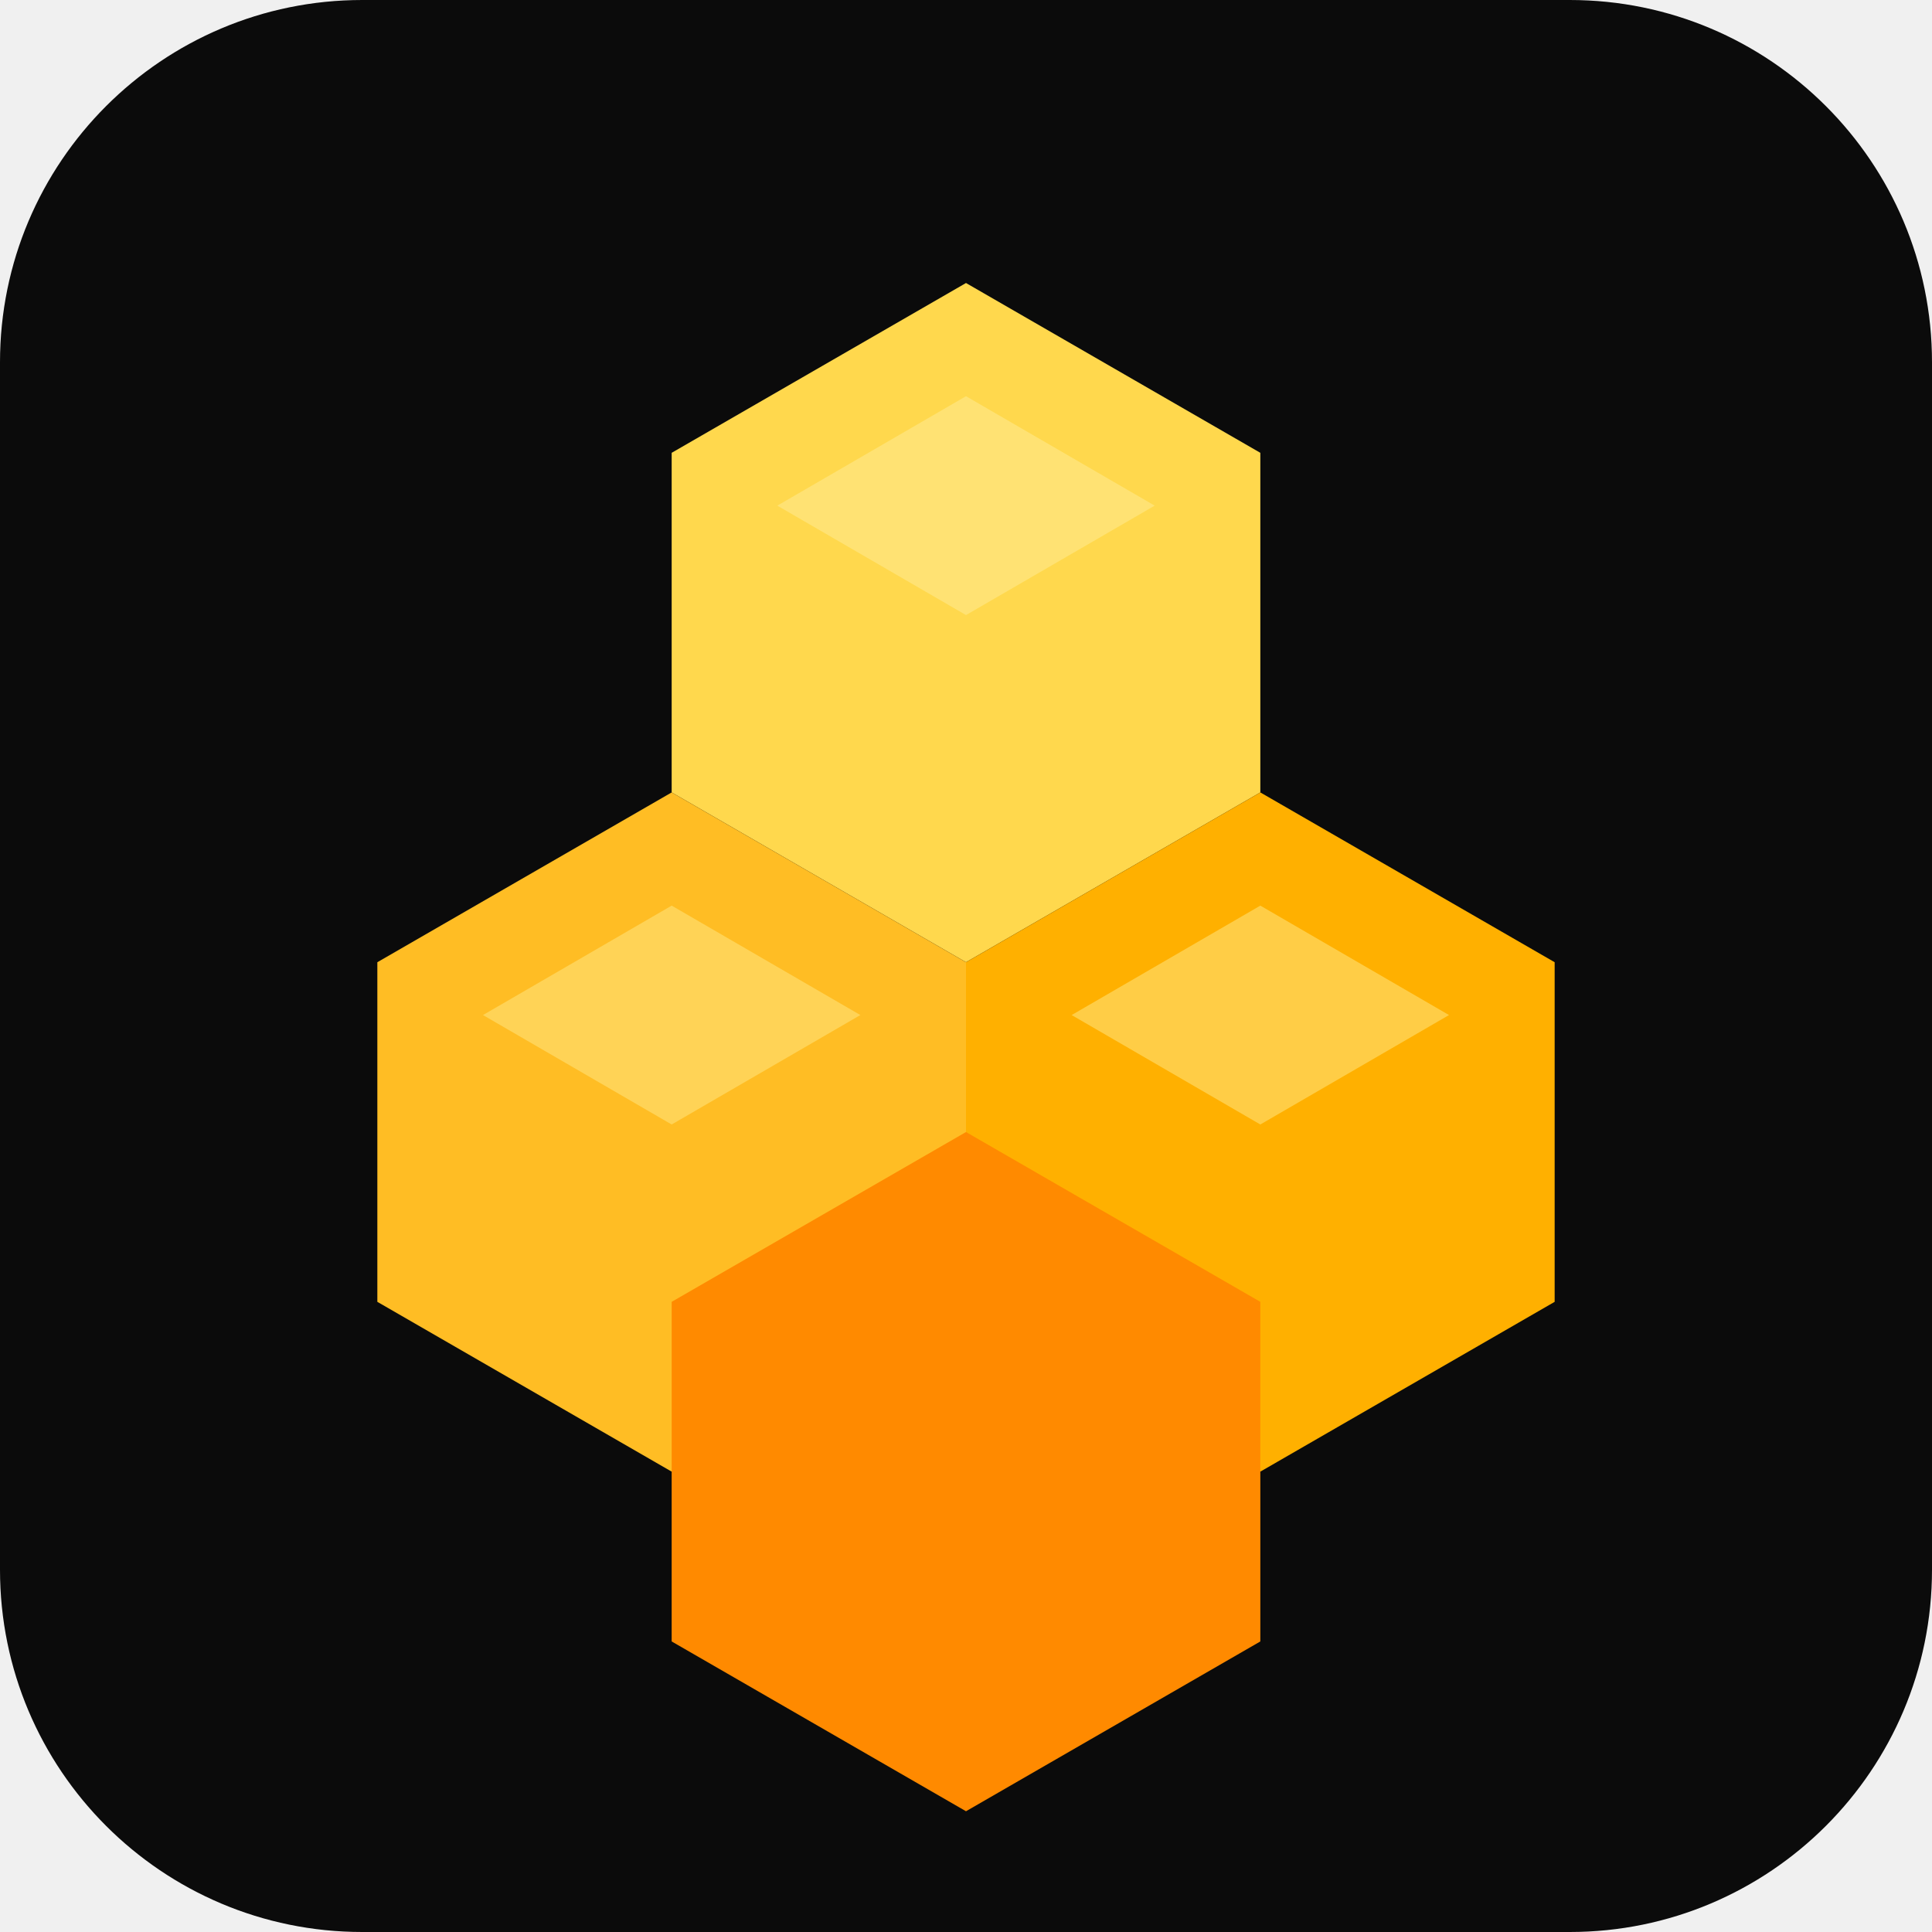
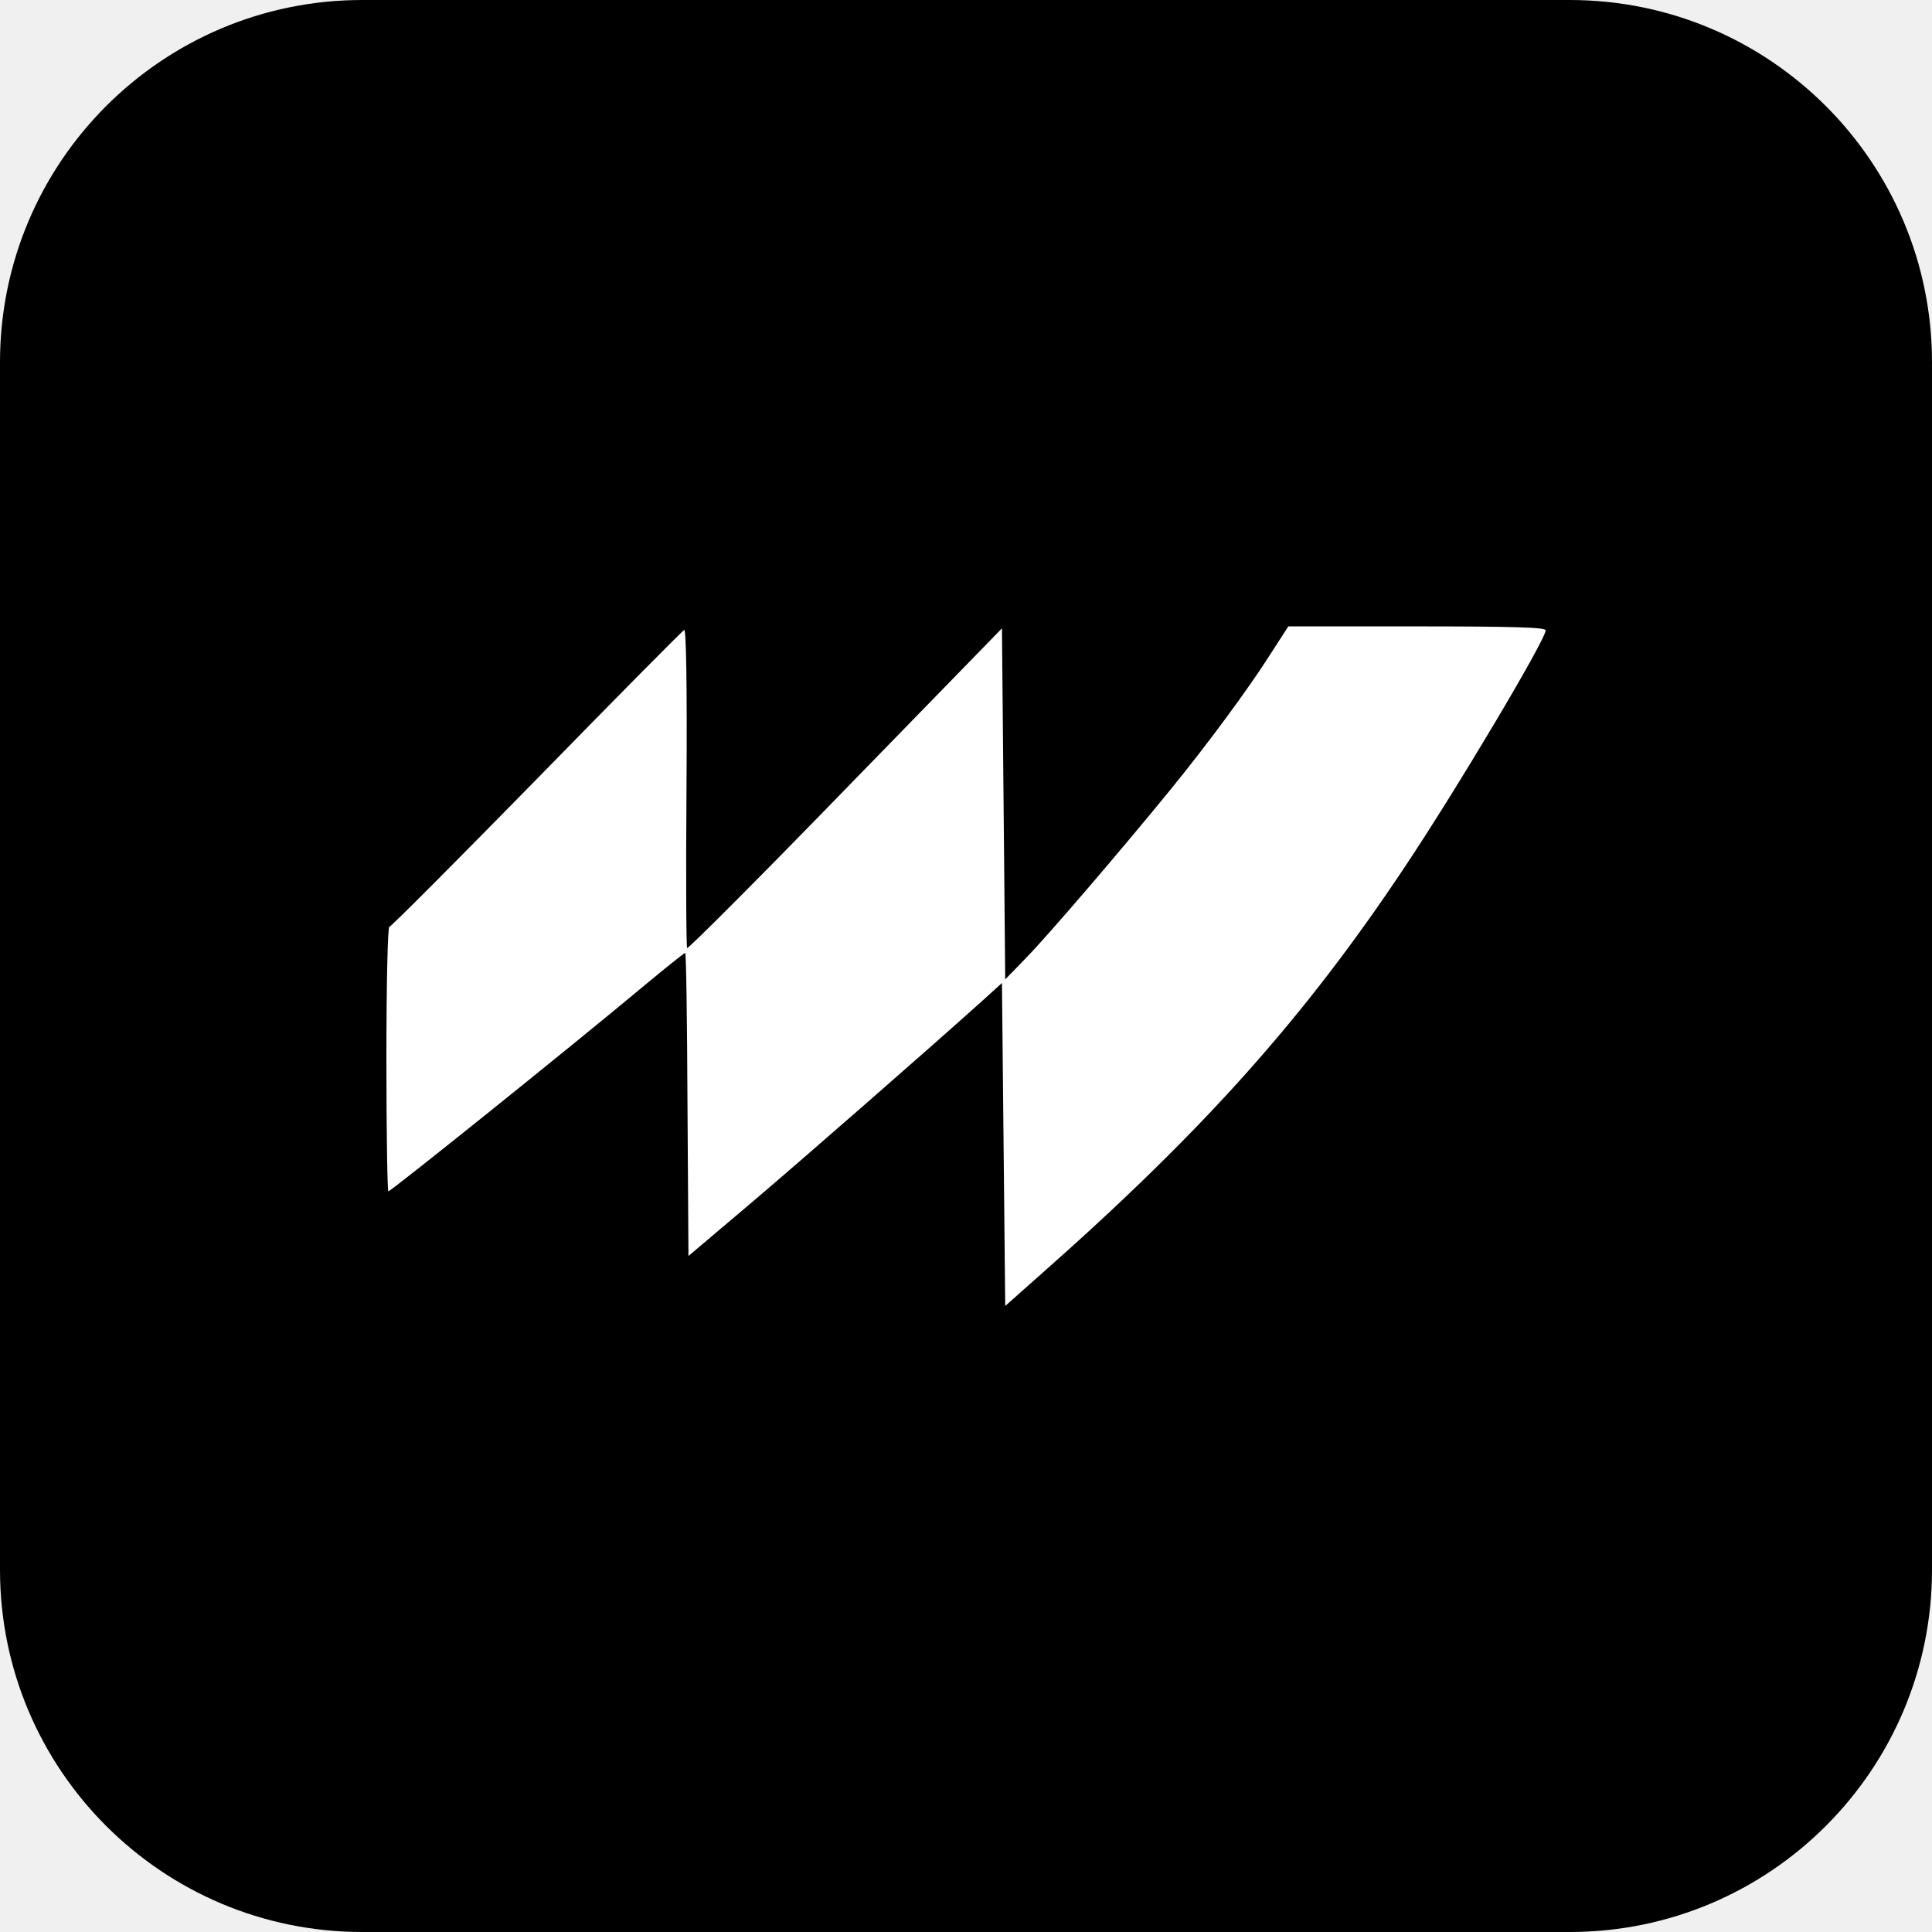
- <svg xmlns="http://www.w3.org/2000/svg" viewBox="0 0 512 512" role="img" aria-label="Buzz">
-   <rect width="512" height="512" rx="96" fill="#0b0b0b" />
-   <path d="M256 75 334 120v90l-78 45-78-45v-90z" fill="#ffd84d" />
-   <path d="M178 210 256 255v90l-78 45-78-45v-90z" fill="#ffbd24" />
-   <path d="M334 210 412 255v90l-78 45-78-45v-90z" fill="#ffb000" />
-   <path d="M256 300 334 345v90l-78 45-78-45v-90z" fill="#ff8a00" />
-   <path d="M256 105 306 134l-50 29-50-29z" fill="#ffe680" opacity=".75" />
-   <path d="M178 240 228 269l-50 29-50-29z" fill="#ffe680" opacity=".55" />
-   <path d="M334 240 384 269l-50 29-50-29z" fill="#ffe680" opacity=".55" />
+ <svg xmlns="http://www.w3.org/2000/svg" viewBox="0 0 512 512" role="img" aria-label="Mira">
+   <rect width="512" height="512" rx="96" fill="#000" />
+   <path transform="translate(102.4 166.0) scale(0.8654)" fill="#fff" d="M270.9 8.2C264.3 18.7 251.2 36.4 240.1 50C224.6 69 202.8 94.4 196.1 101.3L189.5 108.1L189 54.3L188.5 0.6L140.6 49.8C114.3 76.9 92.4 98.8 92.1 98.5C91.8 98.1 91.7 76 91.9 49.3C92.1 18.2 91.8 0.9 91.2 1.1C90.7 1.3 70.3 21.9 46 46.8C21.7 71.6 1.4 92 0.9 92C0.4 92 0 109.6 0 132.5C0 154.8 0.3 173 0.6 173C1.4 173 57.2 128.2 79.2 109.8C85.7 104.4 91.2 100 91.5 100C91.8 100 92.1 120.9 92.2 146.4L92.5 192.8L112 176.3C128.8 162 165.2 130.2 183 114.2L188.5 109.2L189 158.7L189.5 208.1L201 197.9C250.3 154.3 281.2 119.7 311.7 73.9C327.5 50.3 355 4.1 355 1.2C355 0.3 345.3 0 315.6 0L276.2 0L270.9 8.2Z" />
</svg>
